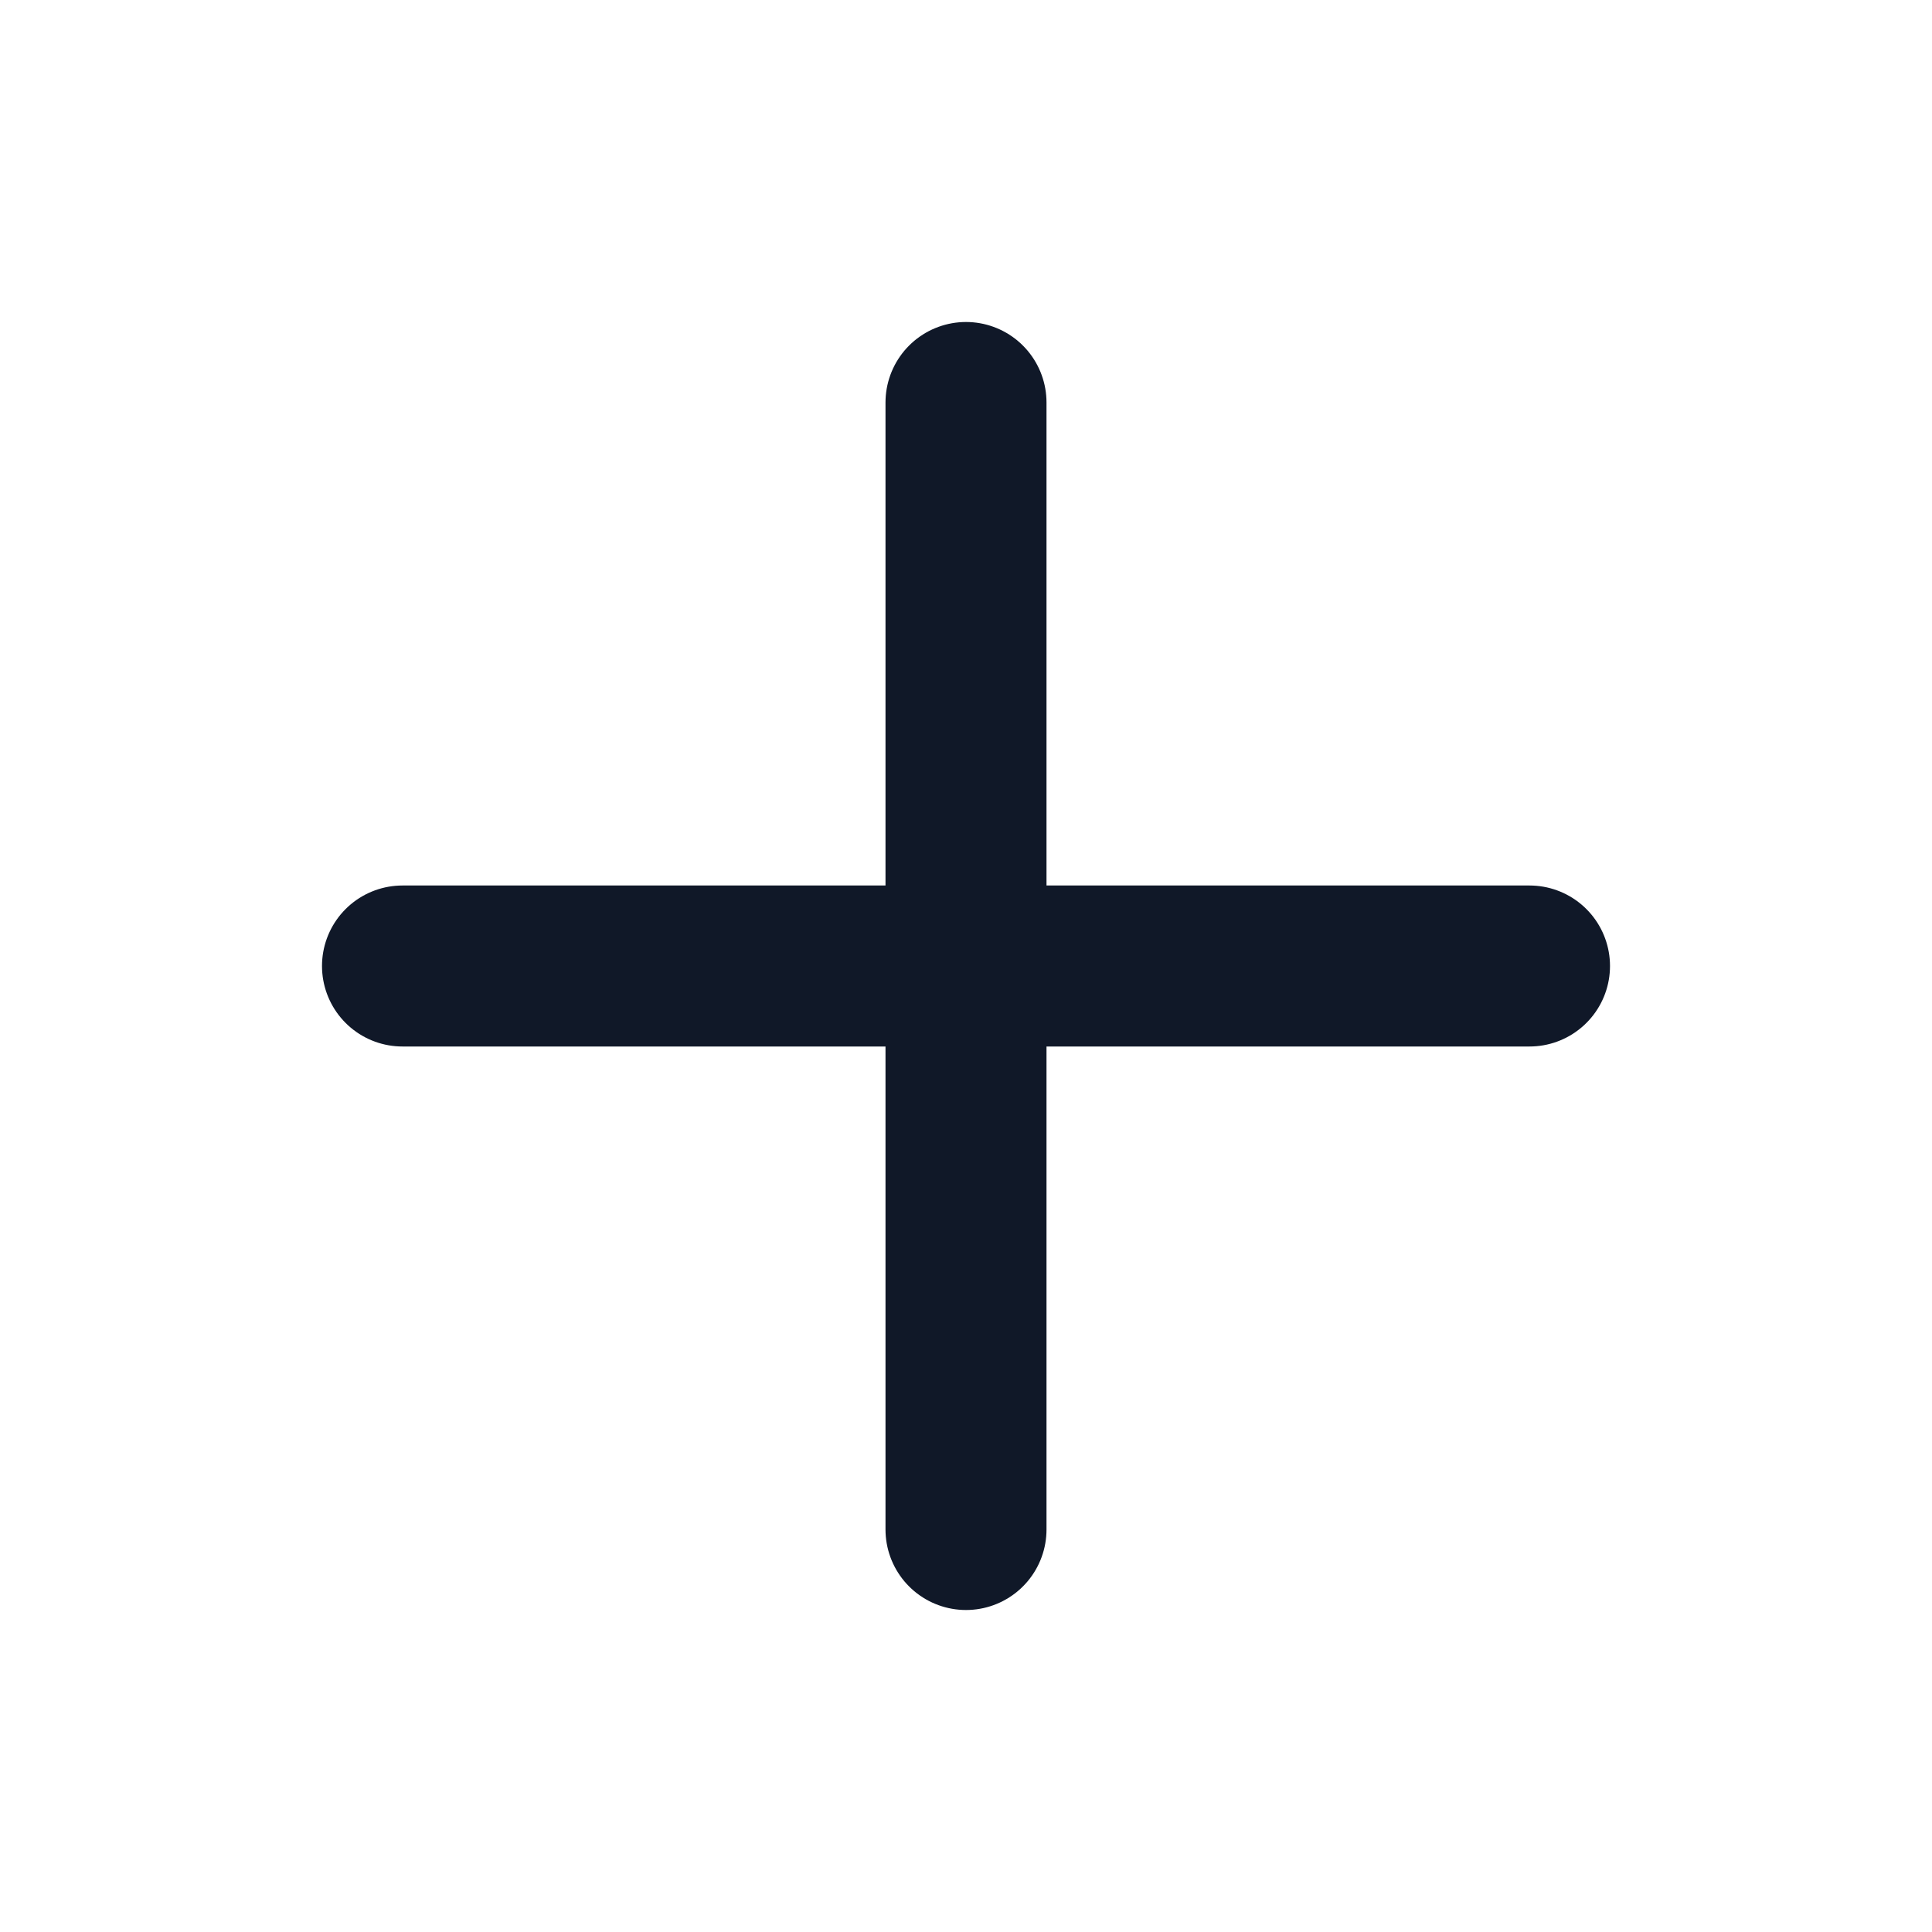
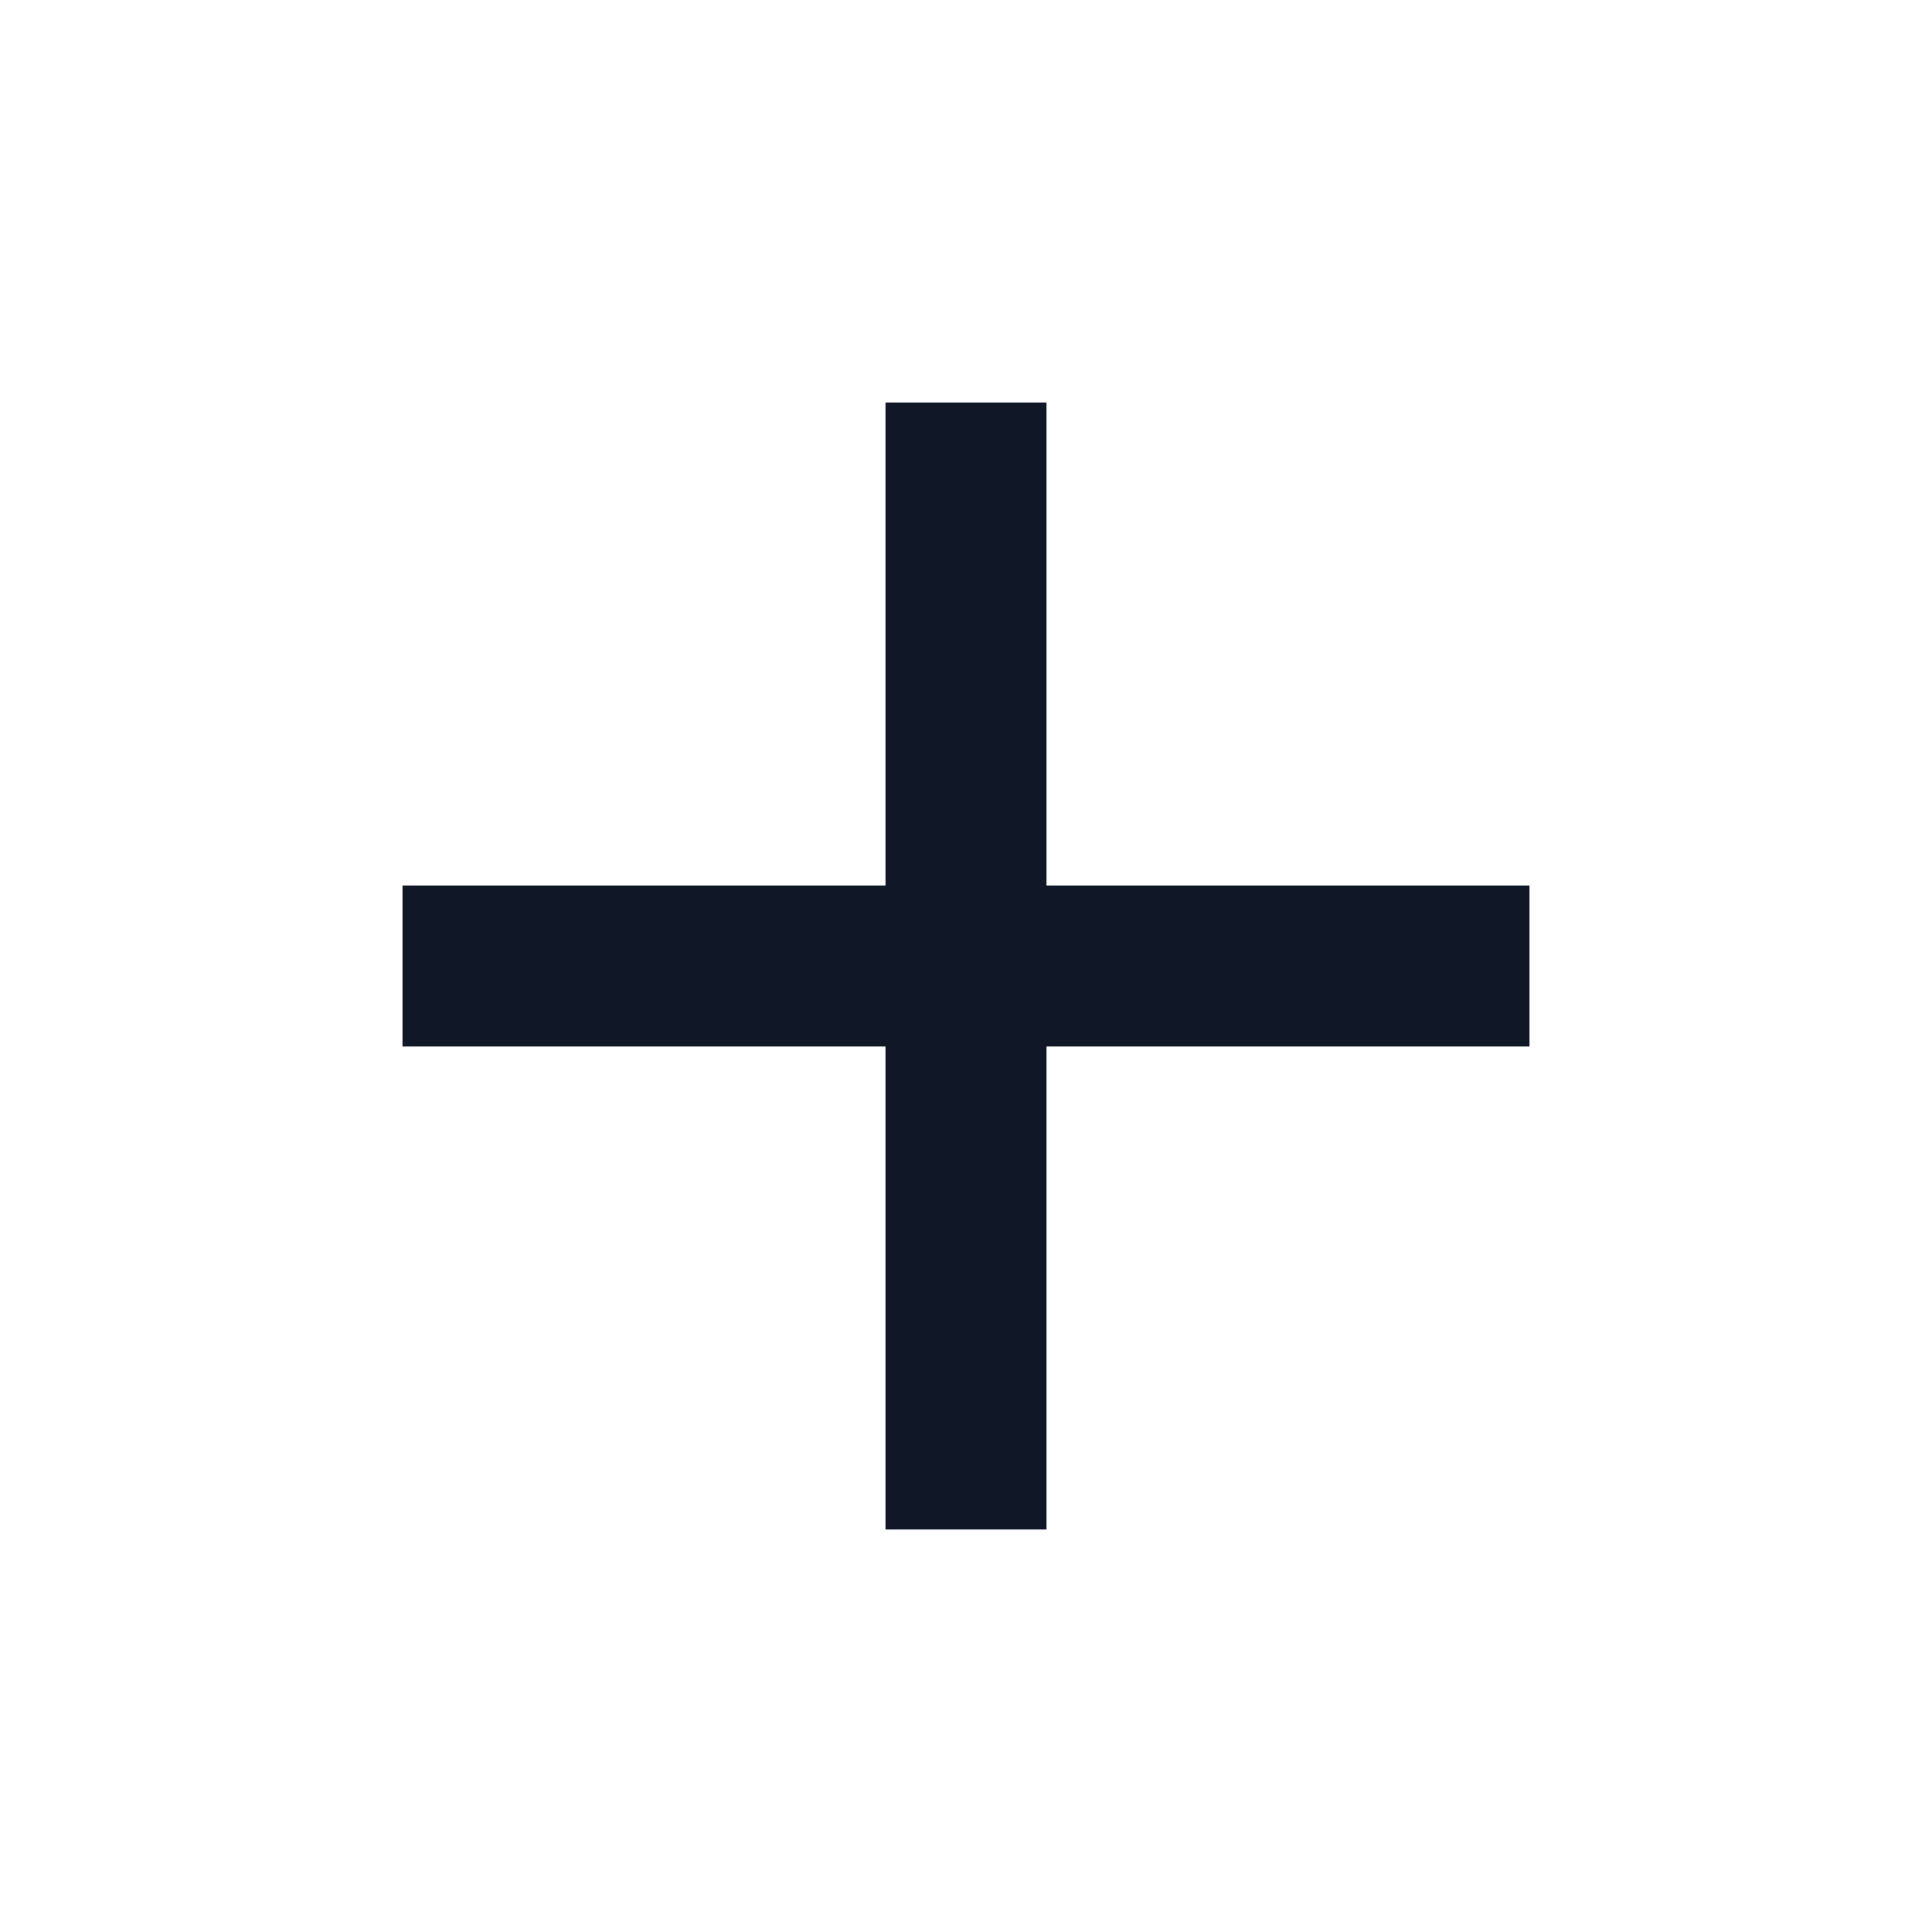
<svg xmlns="http://www.w3.org/2000/svg" width="24" height="24" viewBox="0 0 24 24" fill="none">
-   <path d="M12 5V19M5 12H19" stroke="#101828" stroke-width="2" stroke-linecap="round" stroke-linejoin="round" />
+   <path d="M12 5V19M5 12H19" stroke="#101828" stroke-width="2" strokeLinecap="round" strokeLinejoin="round" />
</svg>
